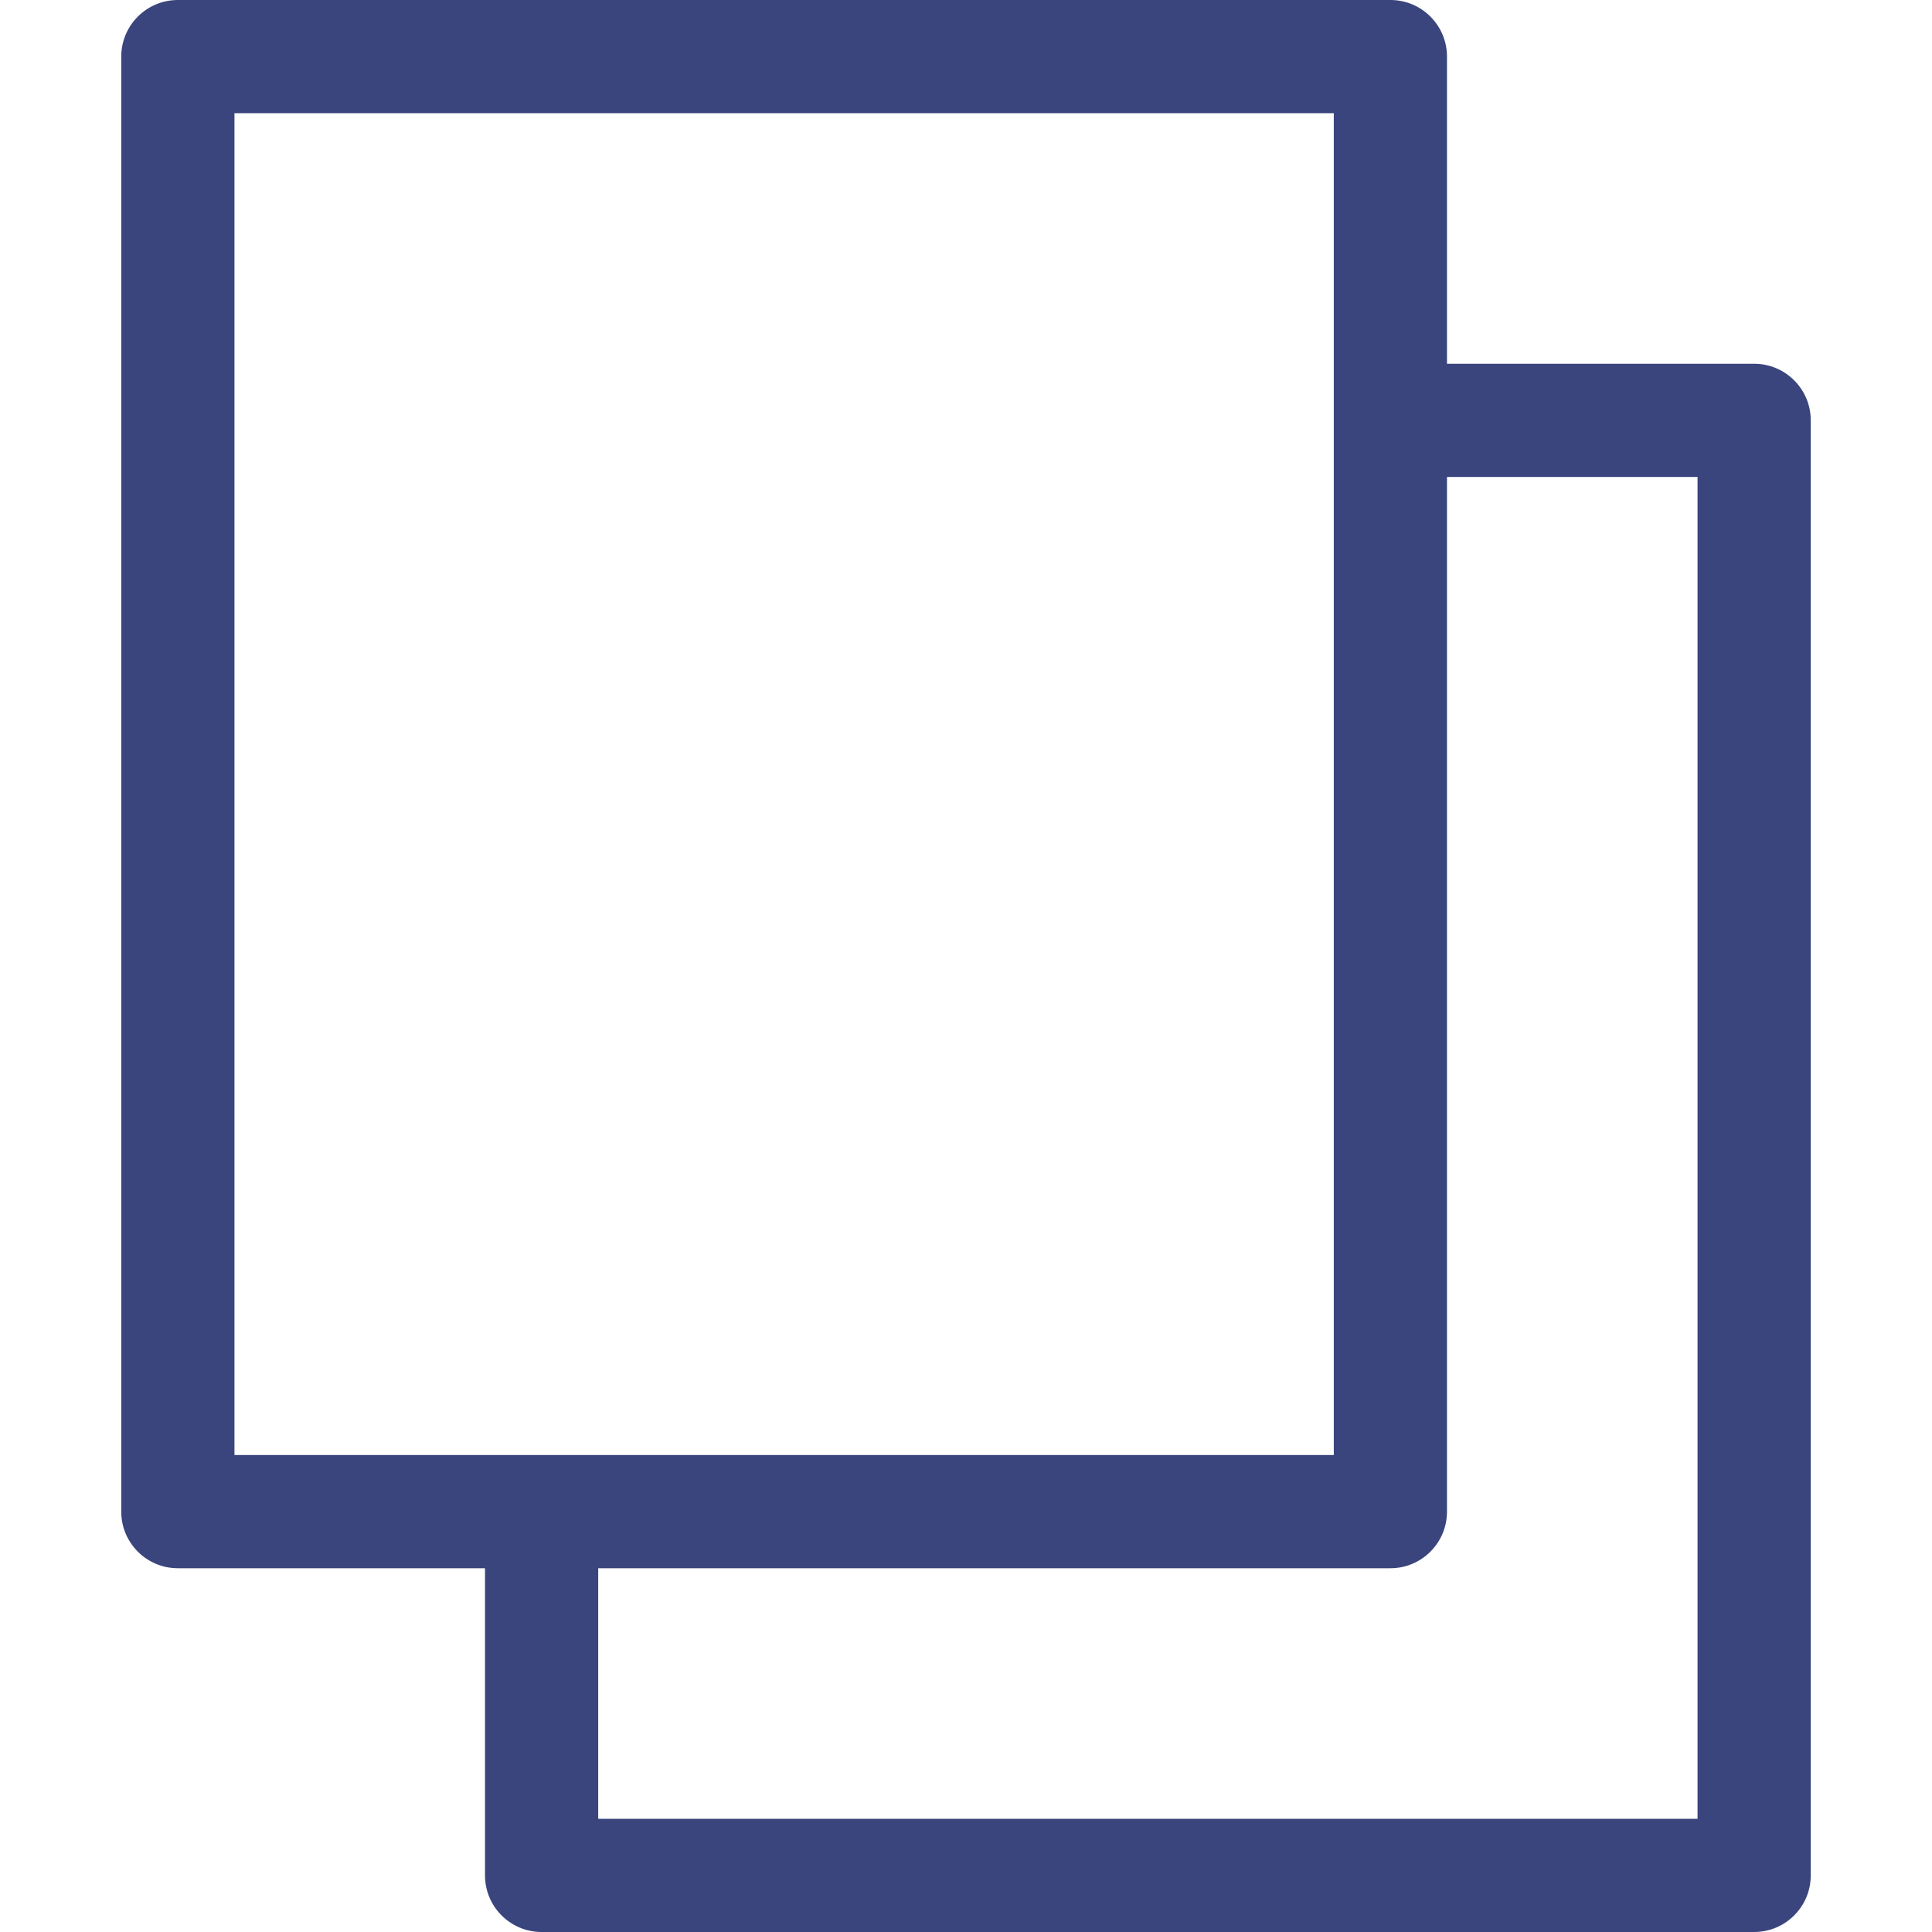
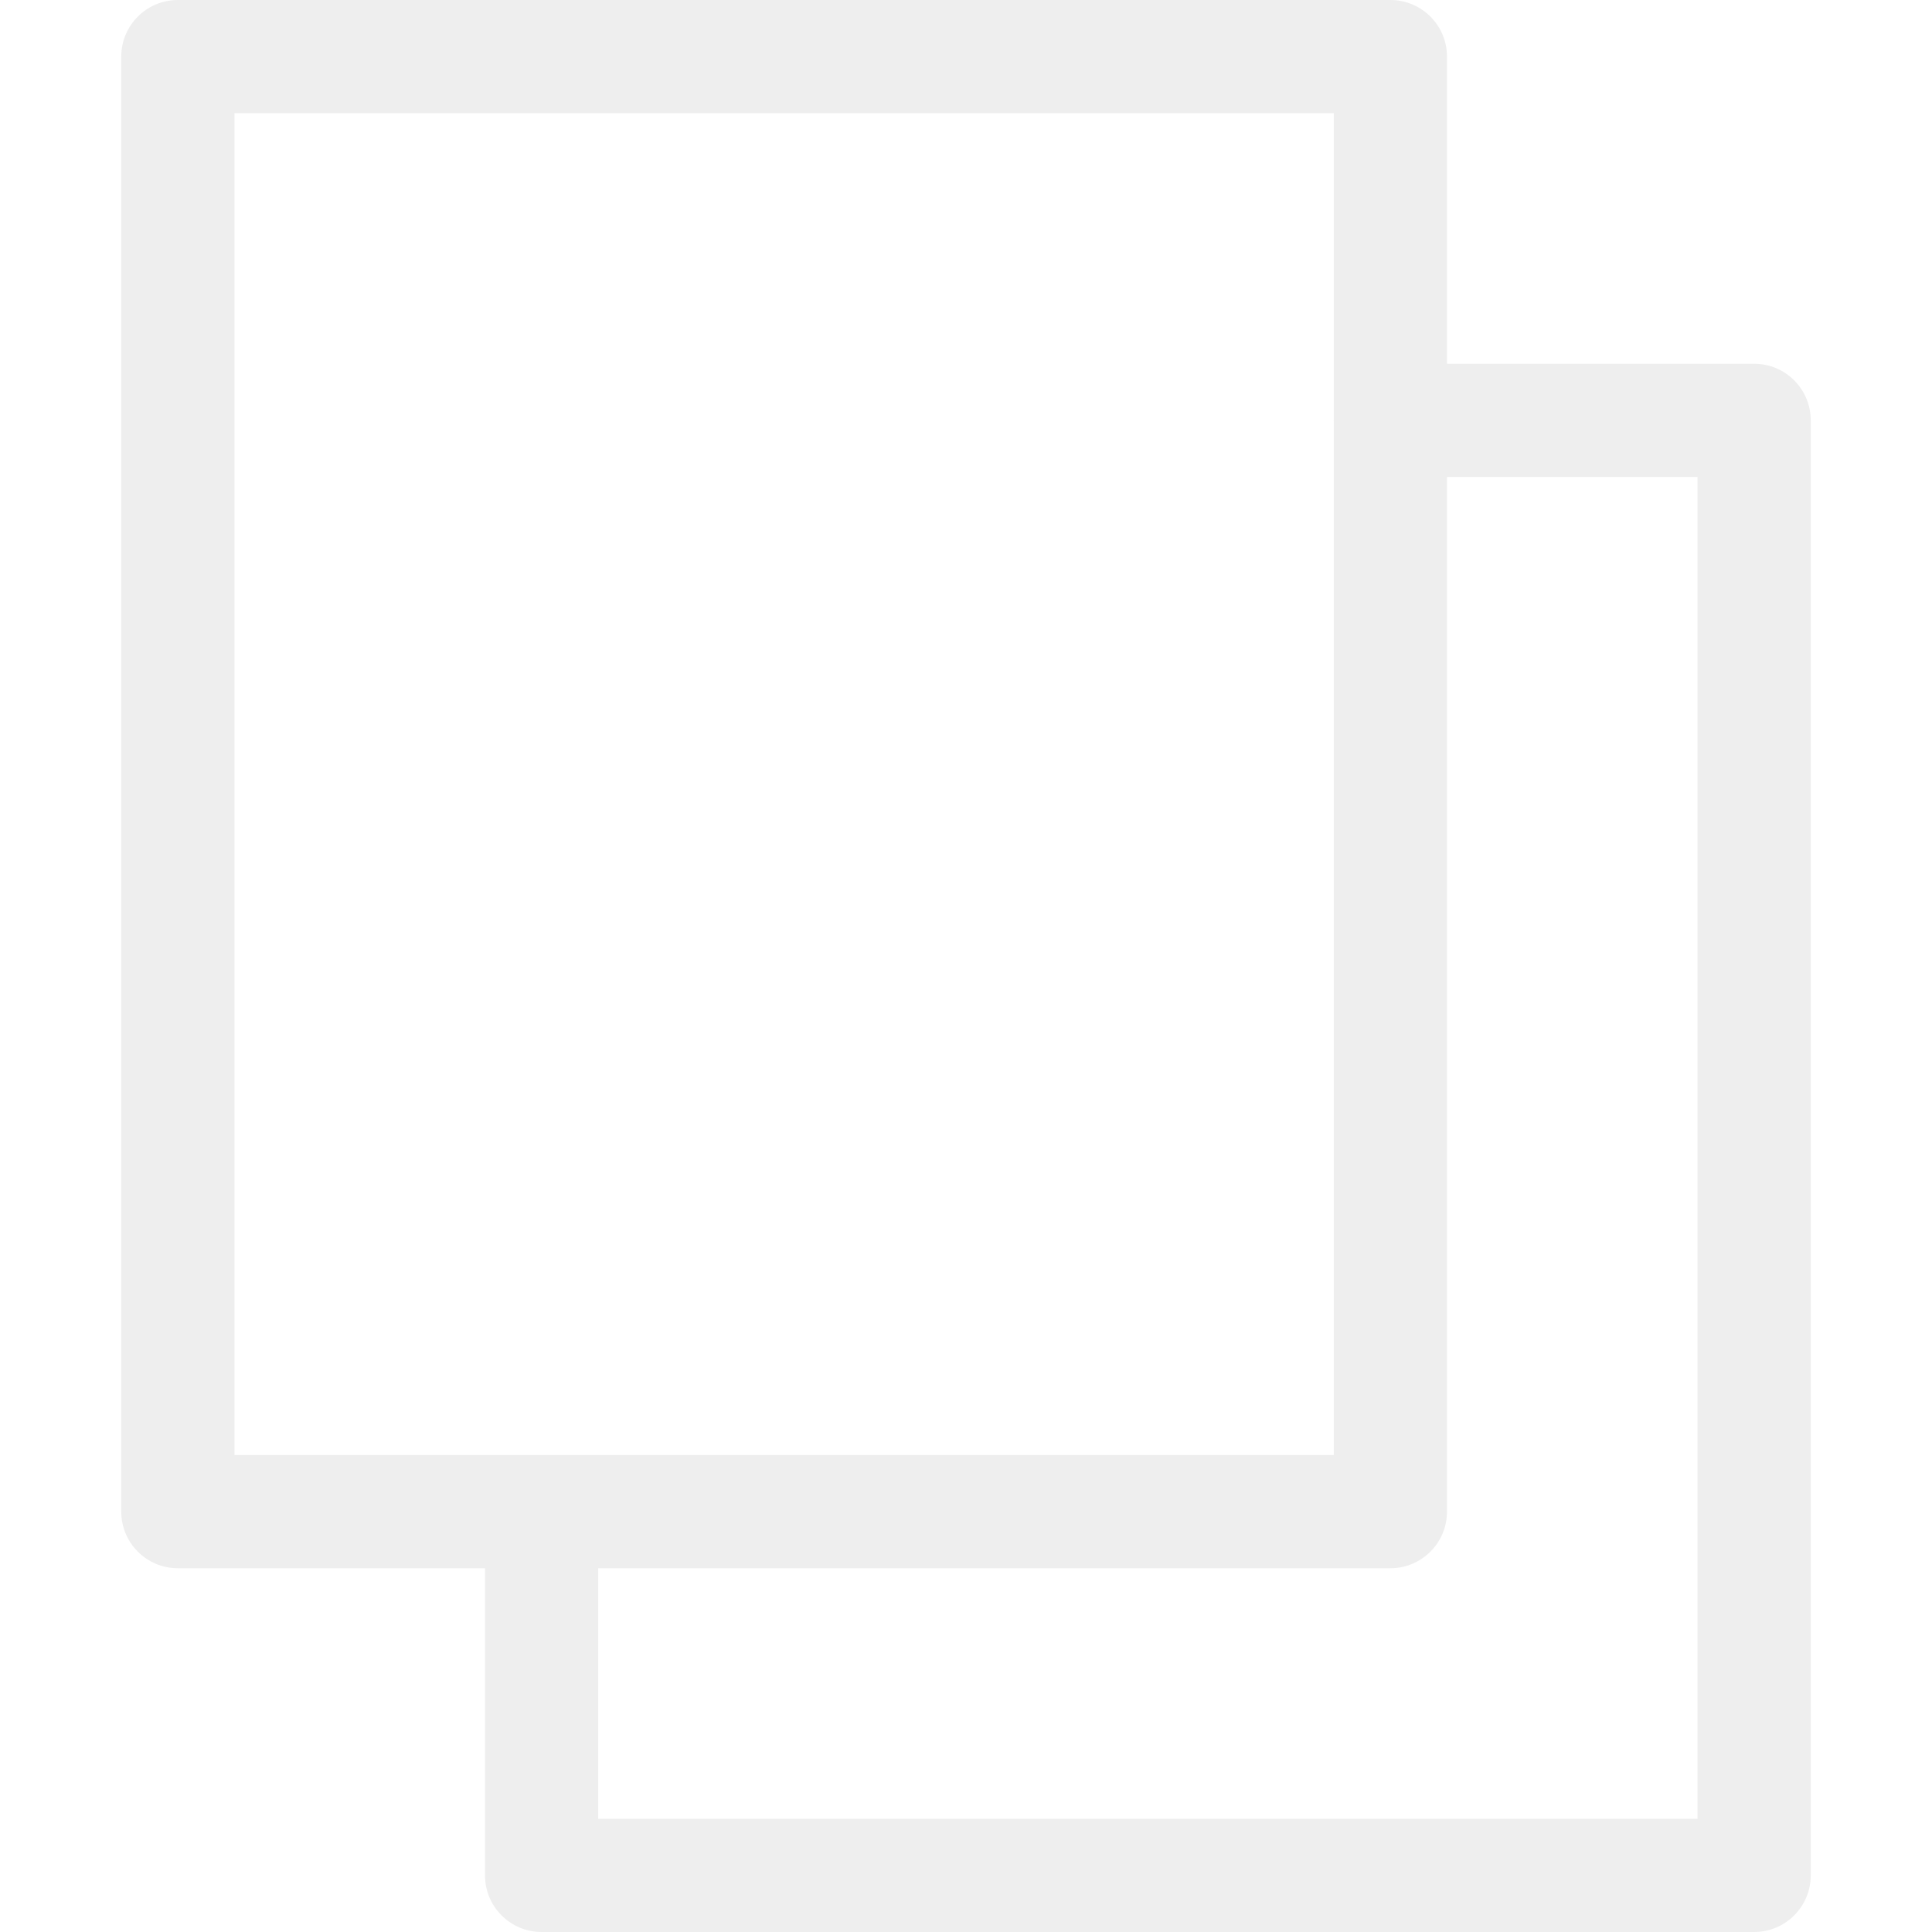
- <svg xmlns="http://www.w3.org/2000/svg" enable-background="new 0 0 512 512" viewBox="0 0 512 512">
-   <path d="m464.867 96.4h-81.4v-81.4c0-8.284-6.716-15-15-15h-321.334c-8.284 0-15 6.716-15 15v385.601c0 8.284 6.716 15 15 15h81.4v81.399c0 8.284 6.716 15 15 15h321.334c8.284 0 15-6.716 15-15v-385.6c0-8.284-6.716-15-15-15zm-402.734 289.201v-355.601h291.334v81.149c-.002.084-.013.166-.013.251s.011.167.013.252v273.949zm387.734 96.399h-291.334v-66.399h209.934c8.284 0 15-6.716 15-15v-274.201h66.4z" fill="#3a457d" />
+ <svg xmlns="http://www.w3.org/2000/svg" enable-background="new 0 0 512 512" viewBox="0 0 512 512" fill="#eee">
+   <path d="m464.867 96.4h-81.4v-81.4c0-8.284-6.716-15-15-15h-321.334c-8.284 0-15 6.716-15 15v385.601c0 8.284 6.716 15 15 15h81.4v81.399c0 8.284 6.716 15 15 15h321.334c8.284 0 15-6.716 15-15v-385.6c0-8.284-6.716-15-15-15zm-402.734 289.201v-355.601h291.334v81.149c-.002.084-.013.166-.013.251s.011.167.013.252v273.949zm387.734 96.399h-291.334v-66.399h209.934c8.284 0 15-6.716 15-15v-274.201h66.4z" />
</svg>
